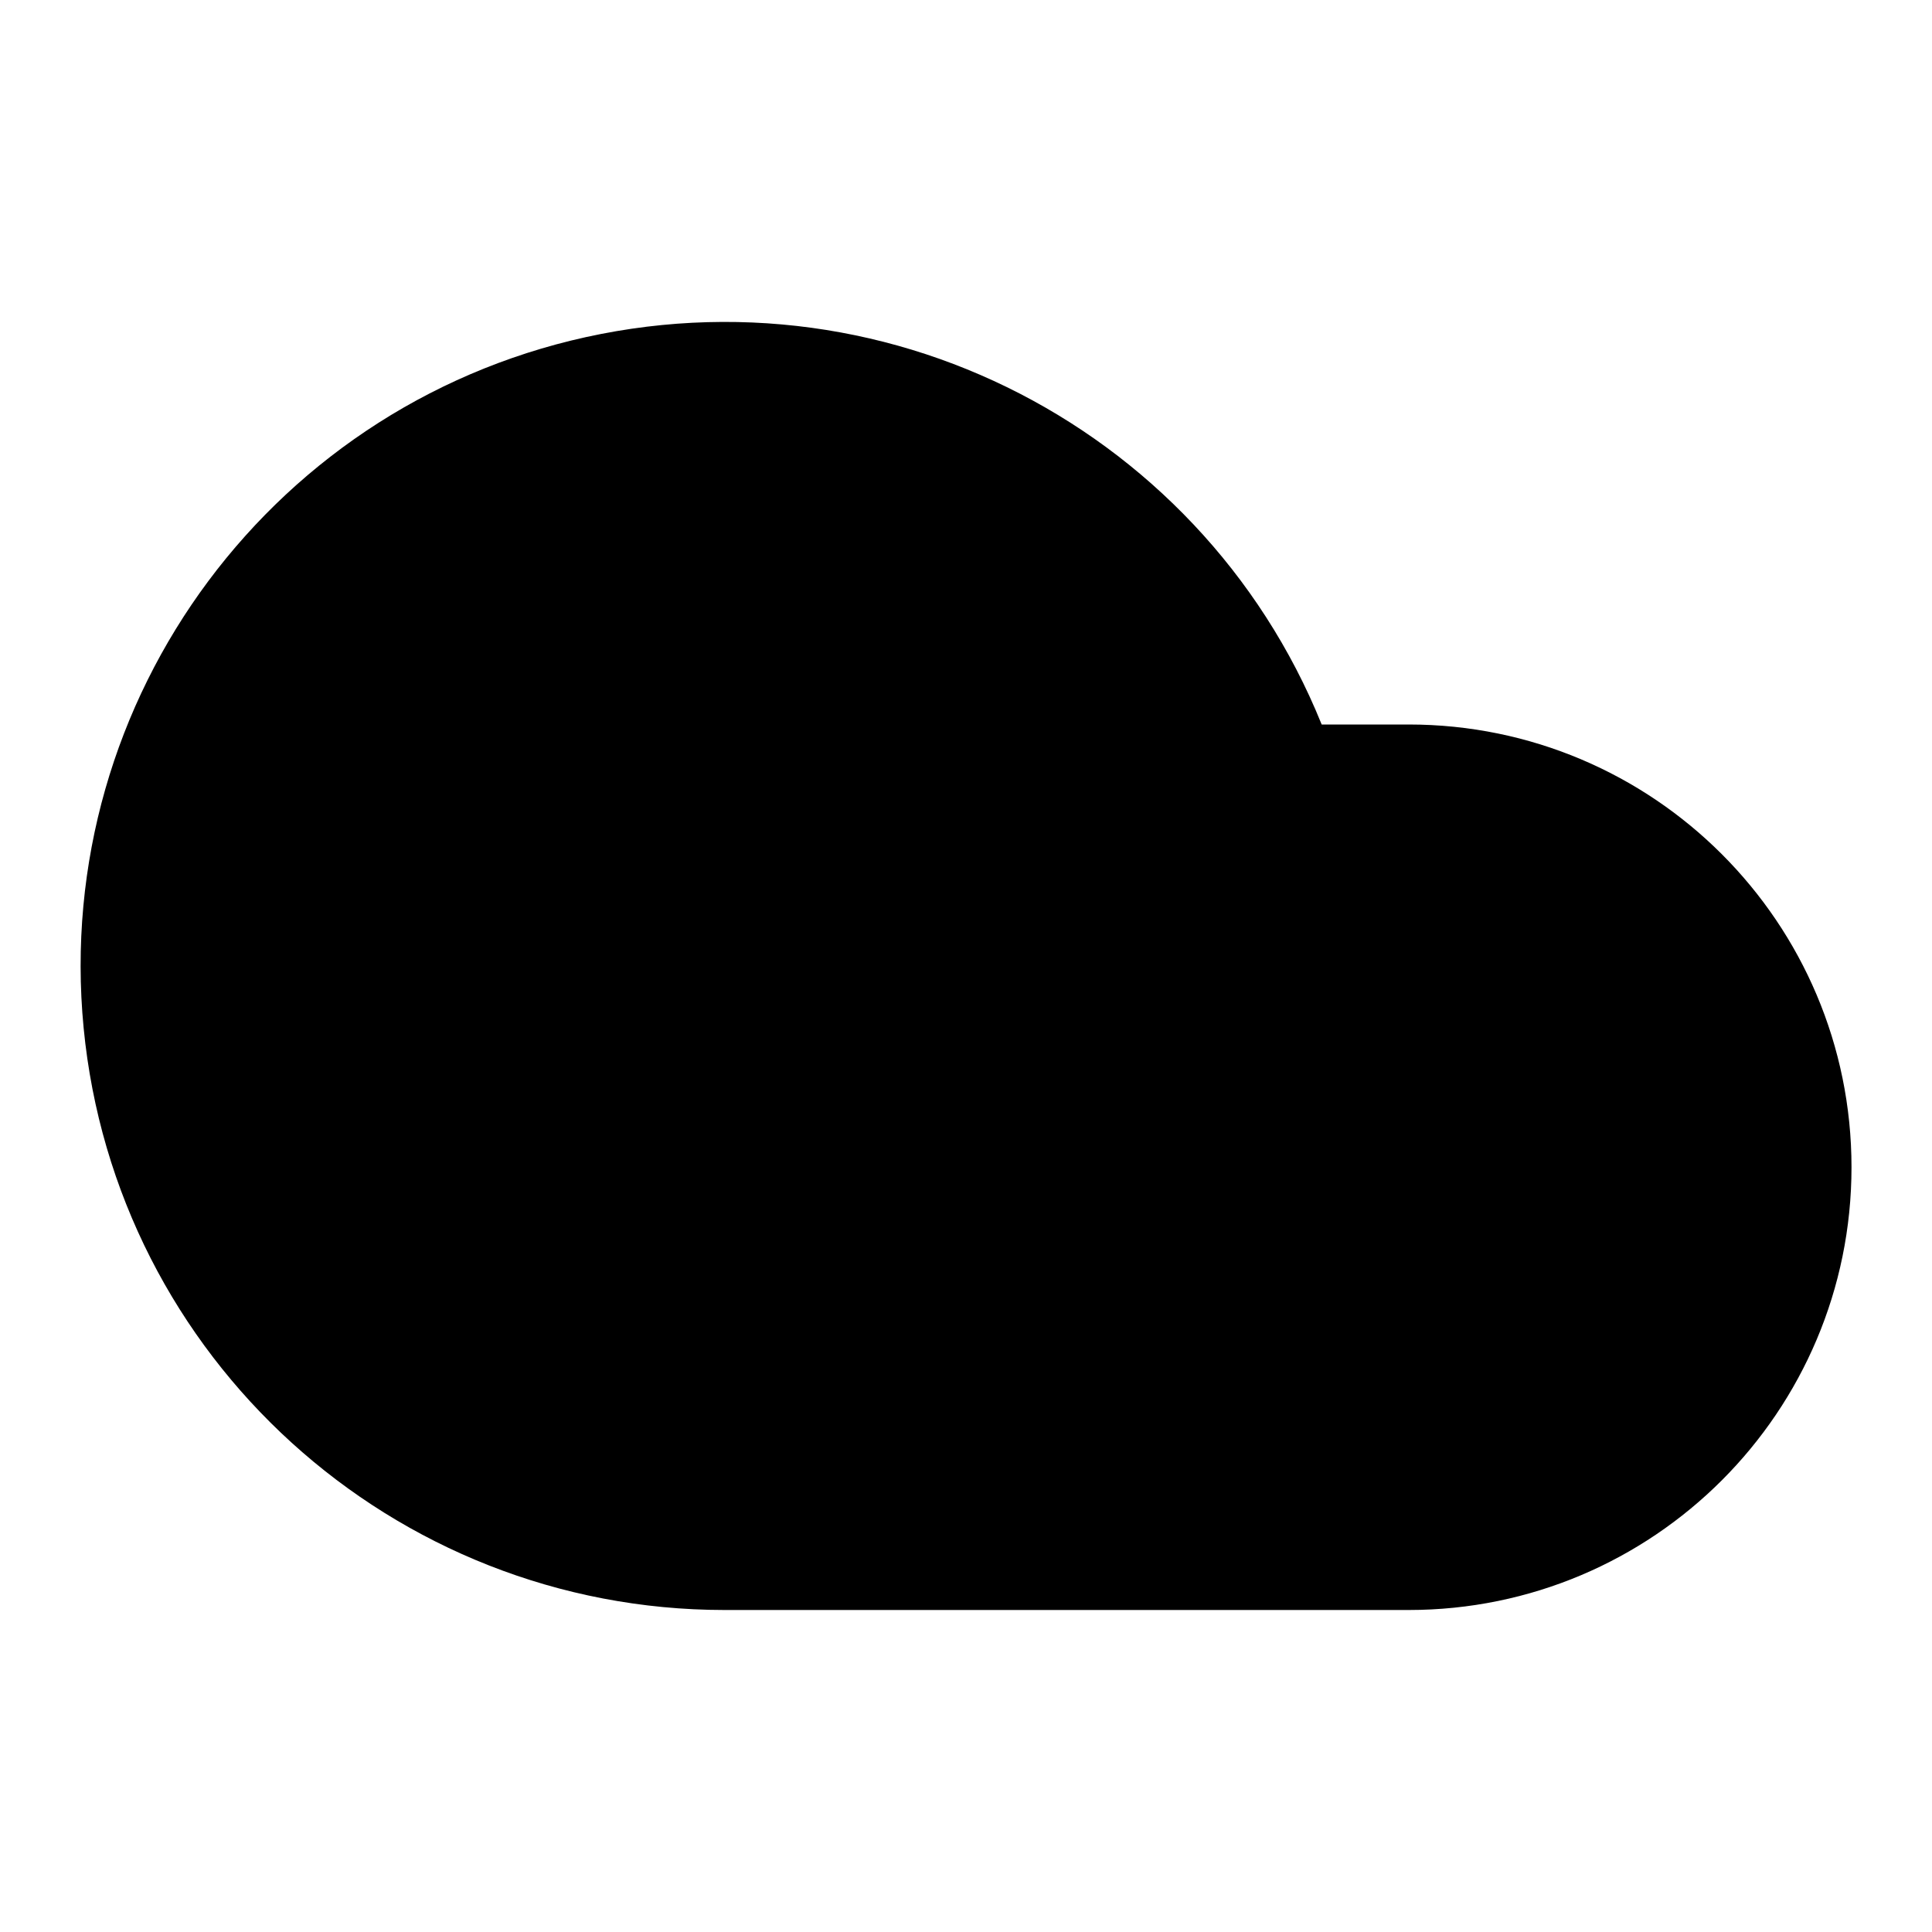
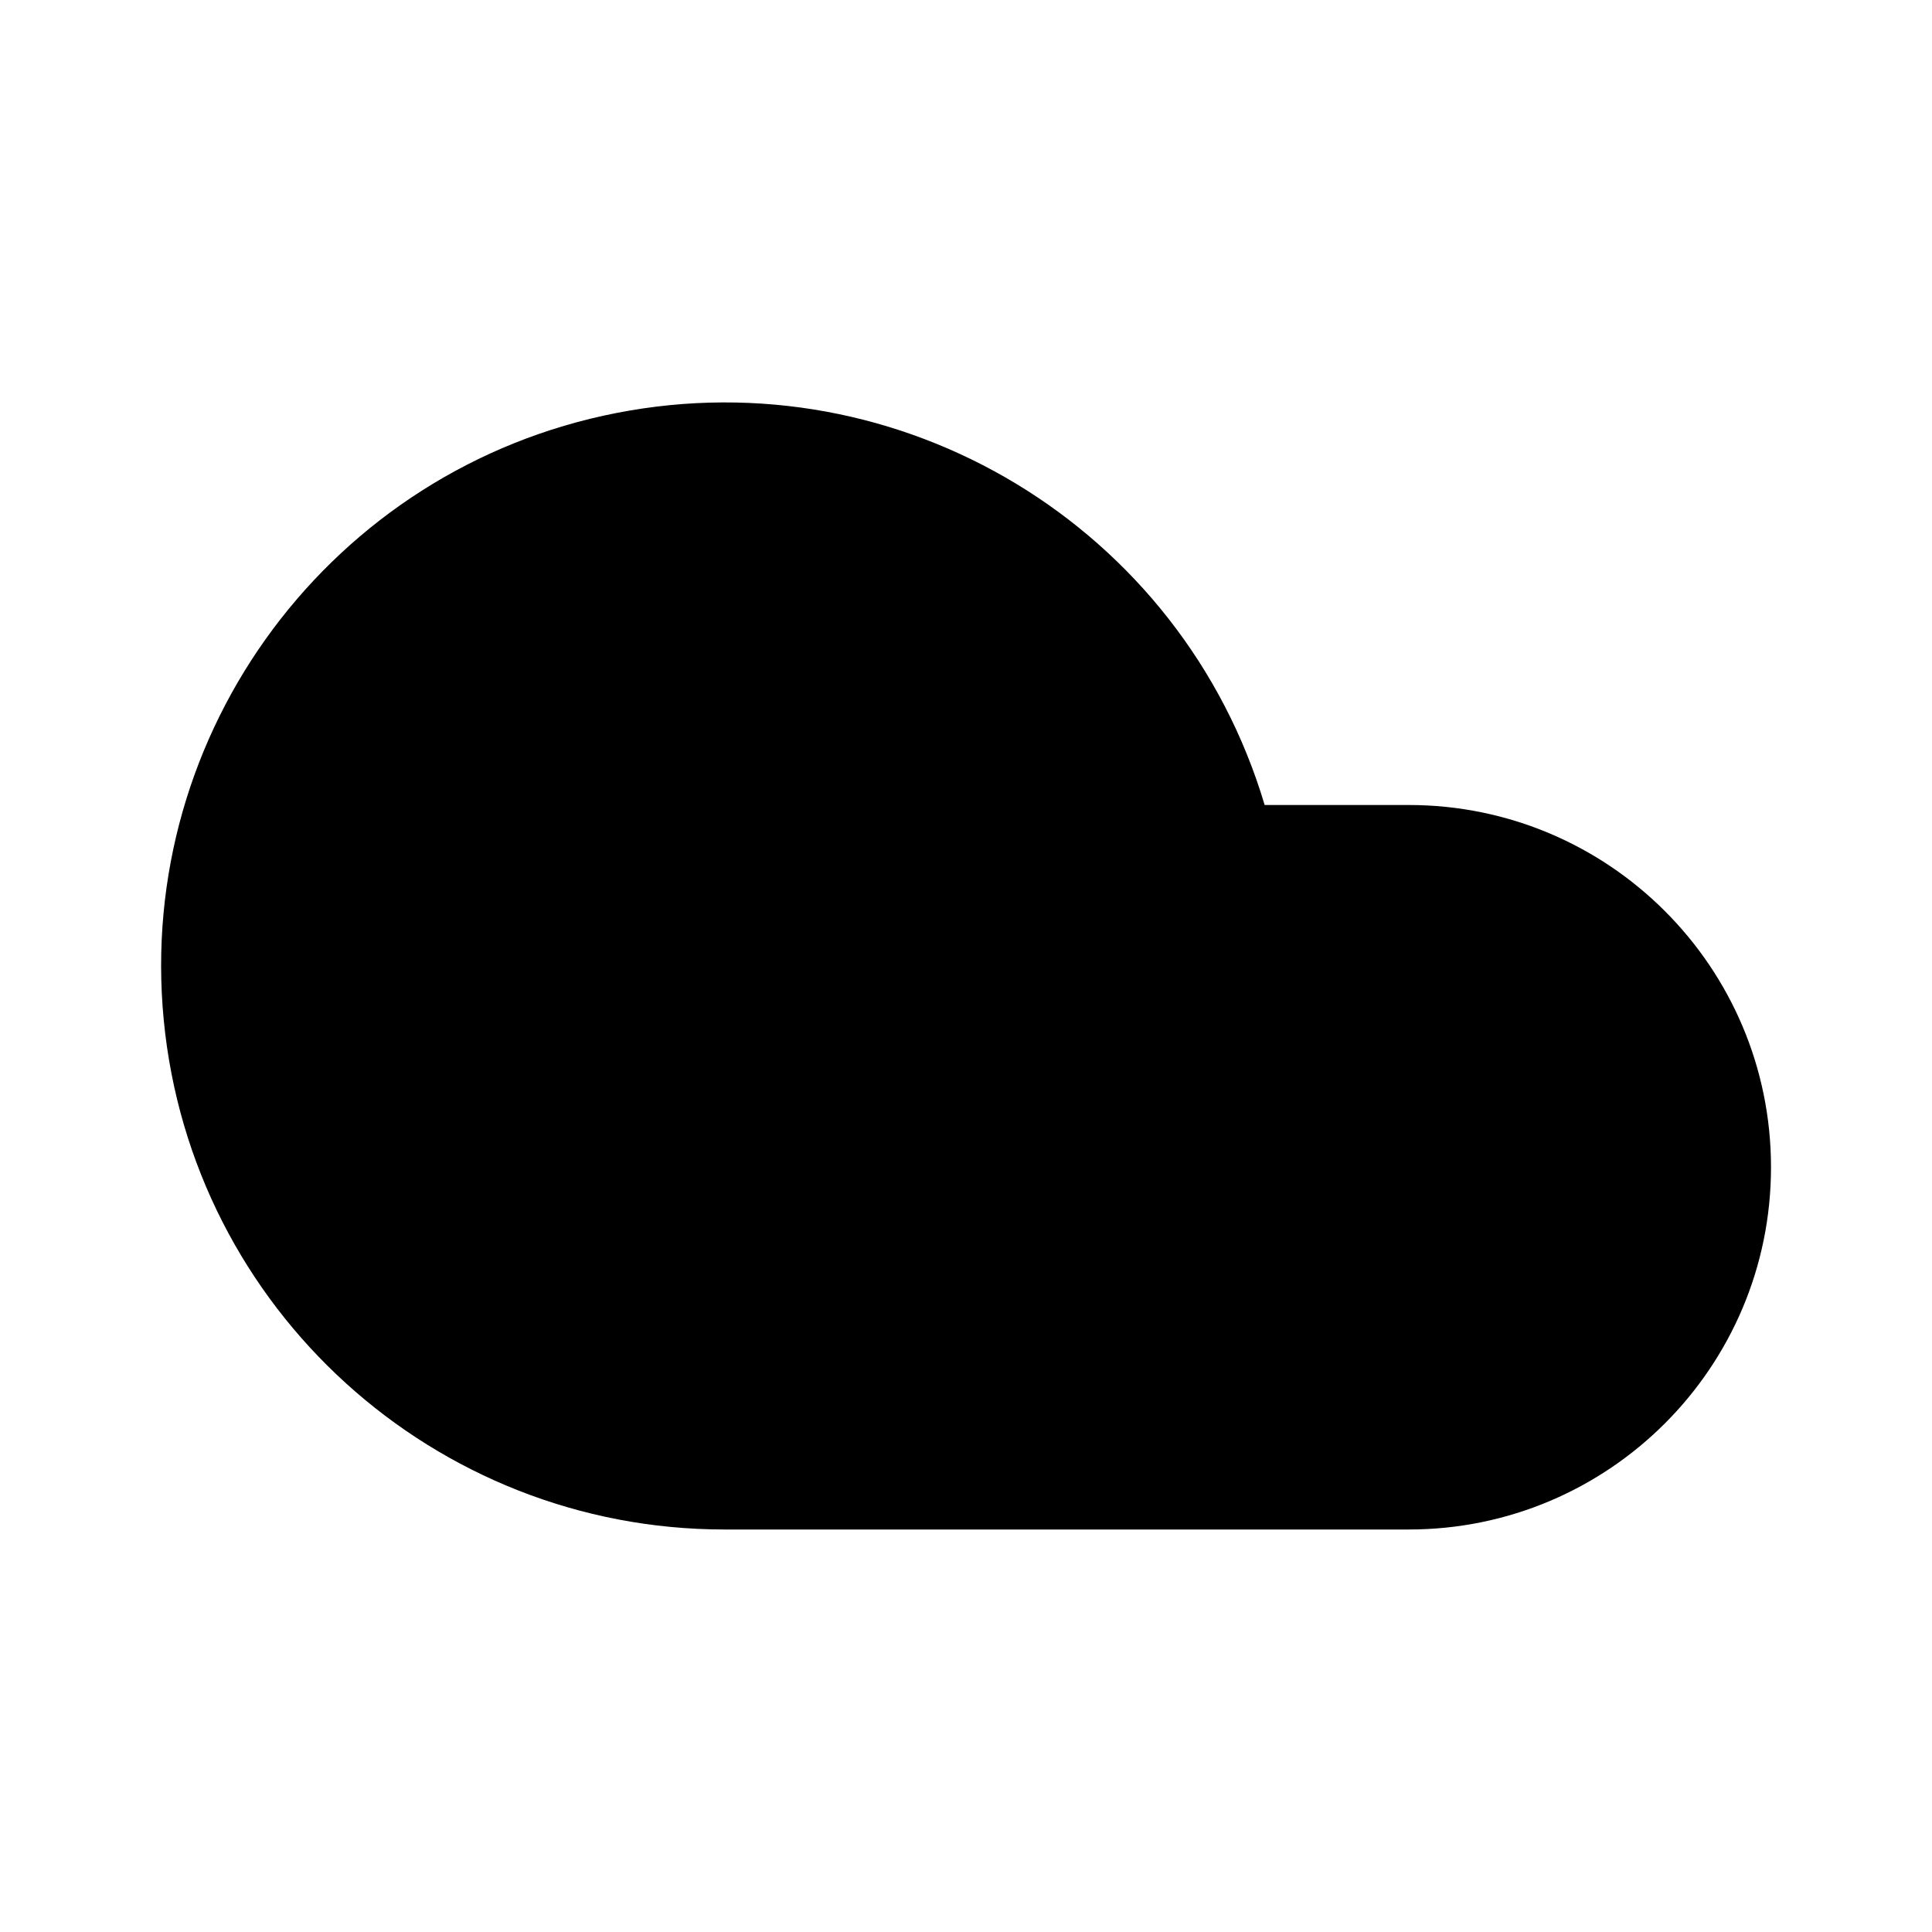
- <svg xmlns="http://www.w3.org/2000/svg" width="24" height="24" viewBox="0 0 24 24" stroke="currentColor" stroke-width="2" stroke-linecap="round" stroke-linejoin="round" class="lucide lucide-cloud-icon lucide-cloud">
+ <svg xmlns="http://www.w3.org/2000/svg" width="24" height="24" viewBox="0 0 24 24" stroke-width="2" stroke-linecap="round" stroke-linejoin="round" class="lucide lucide-cloud-icon lucide-cloud">
  <path d="M17.5 19H9a7 7 0 1 1 6.71-9h1.79a4.5 4.5 0 1 1 0 9Z" />
</svg>
